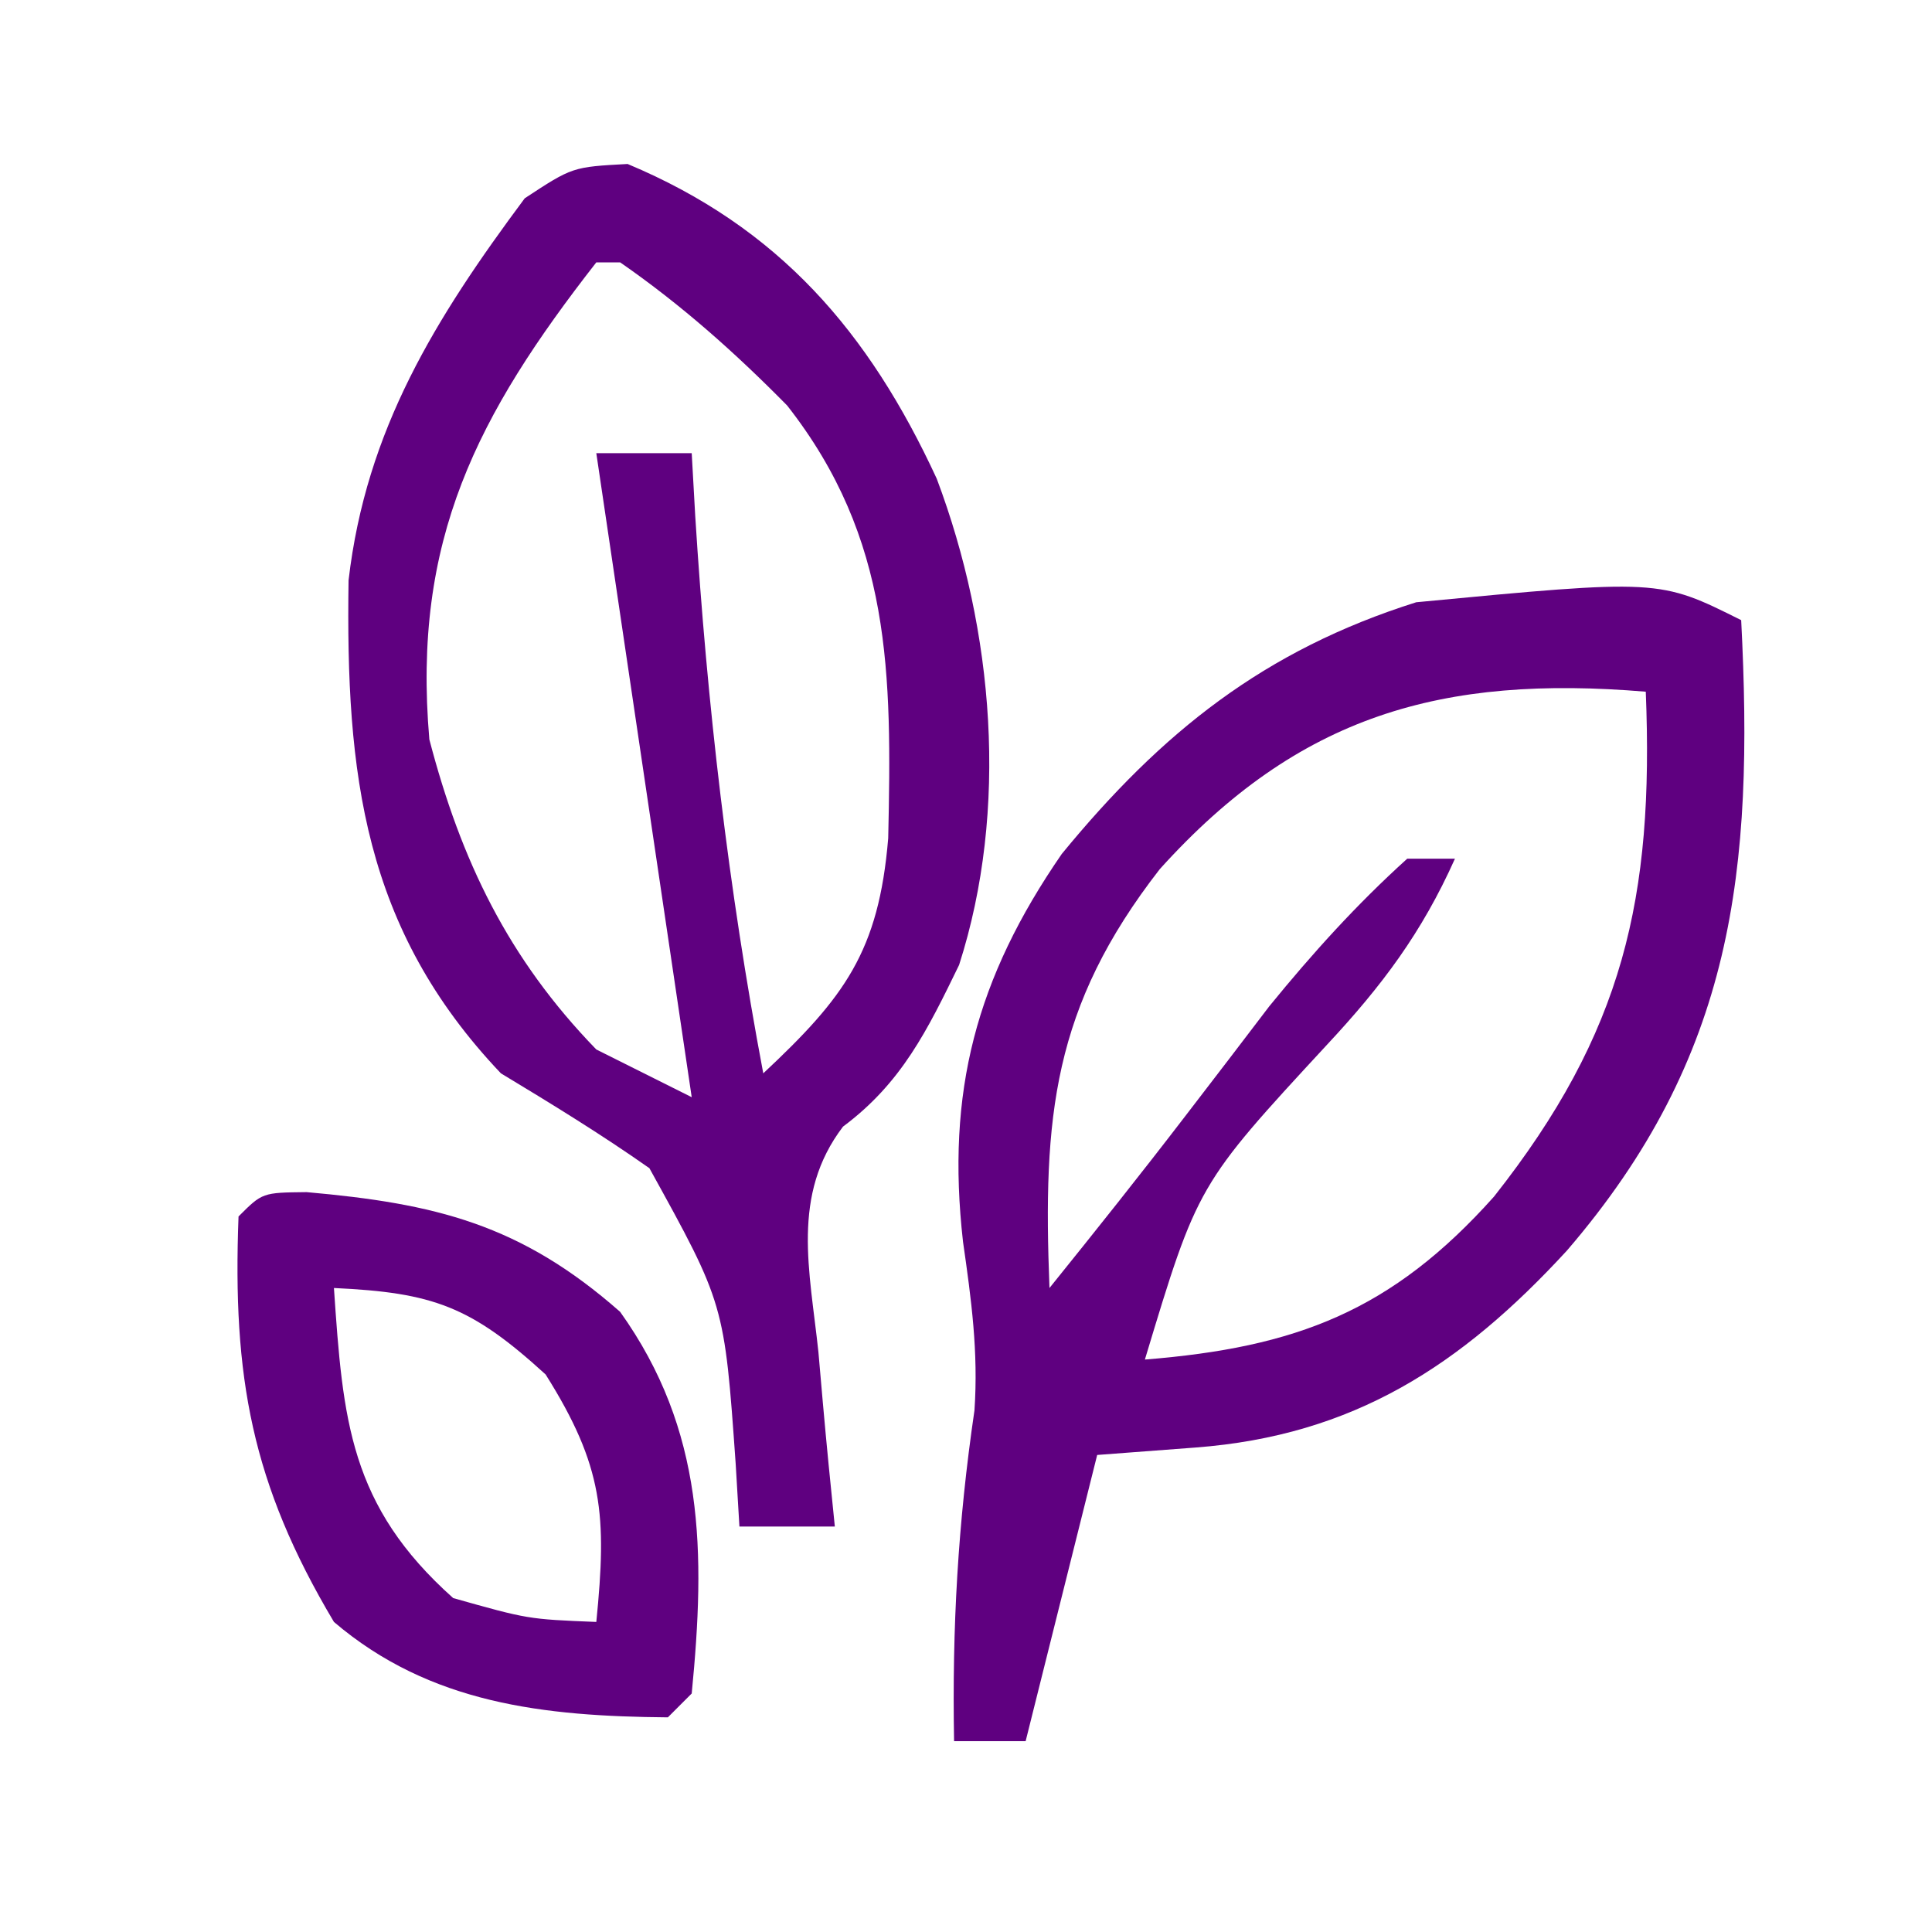
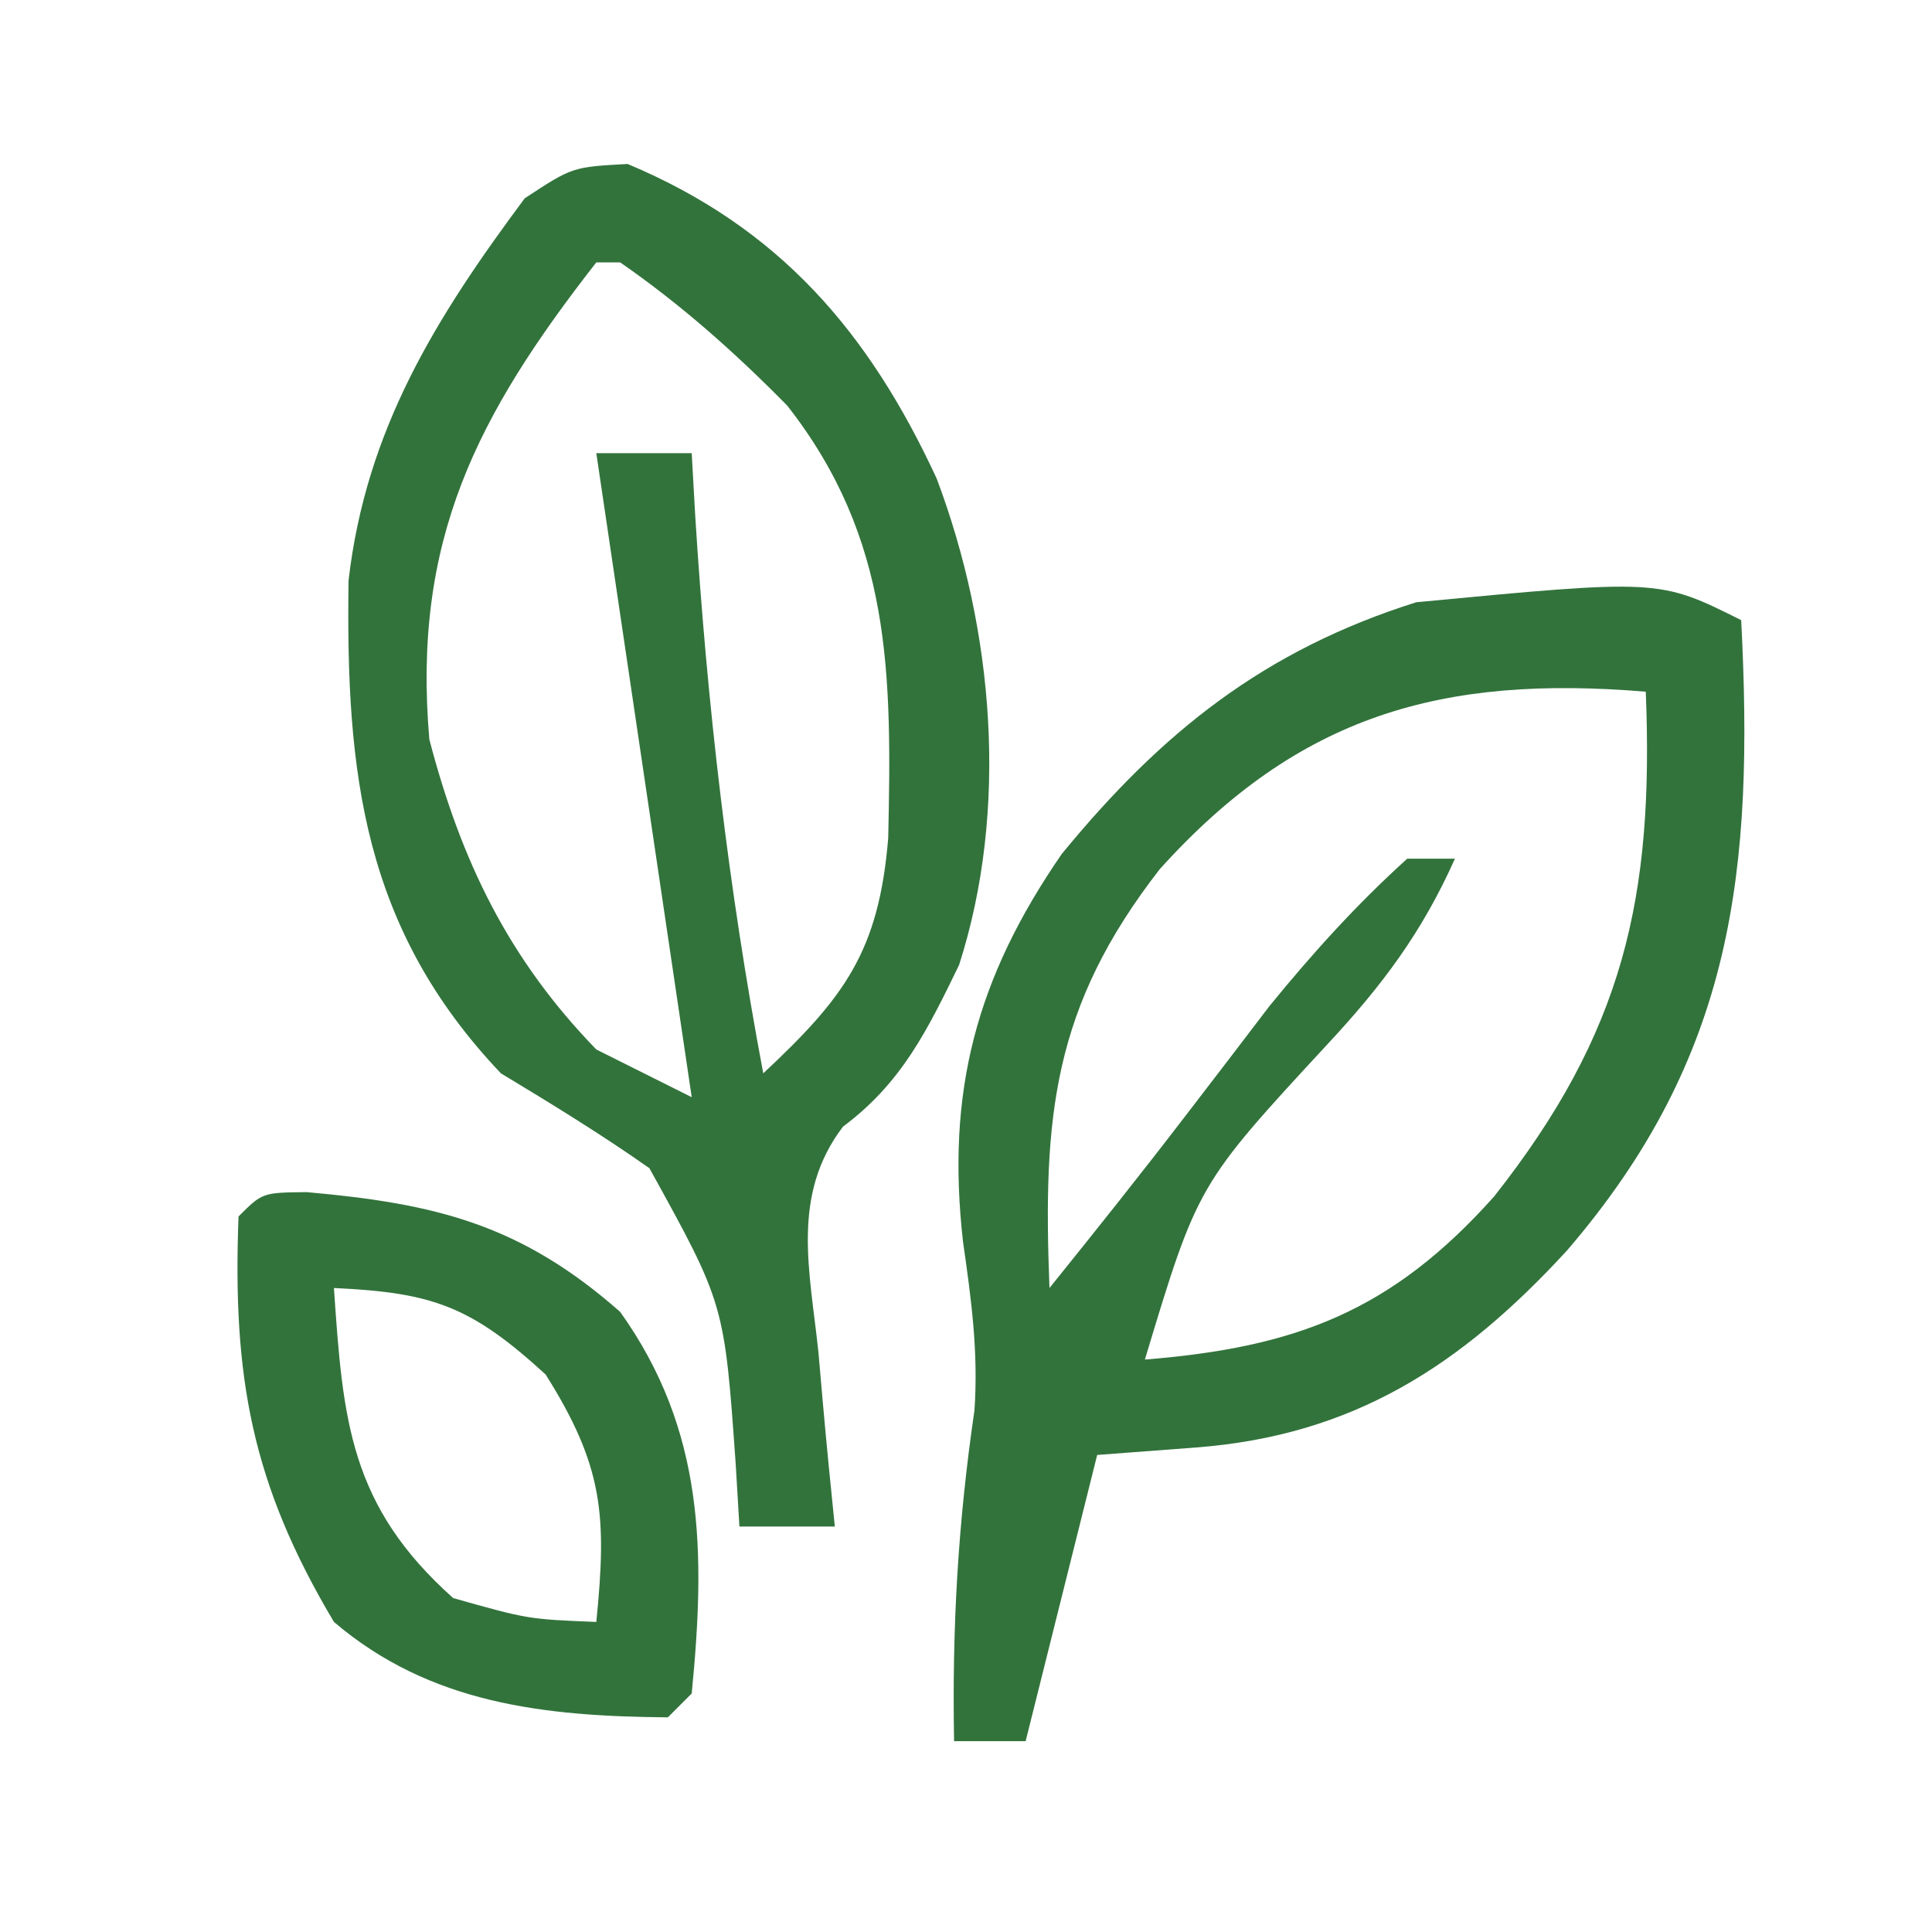
<svg xmlns="http://www.w3.org/2000/svg" version="1.1" width="81" height="81">
-   <path d="M0 0 C6.343 2.655 10.118 7.04 12.961 13.195 C15.355 19.553 15.991 27.065 13.898 33.582 C12.571 36.312 11.494 38.524 9.031 40.359 C6.839 43.239 7.64 46.399 8 49.812 C8.061 50.514 8.122 51.216 8.186 51.939 C8.339 53.669 8.511 55.397 8.688 57.125 C7.367 57.125 6.048 57.125 4.688 57.125 C4.636 56.256 4.584 55.387 4.531 54.492 C4.058 47.791 4.058 47.791 0.914 42.102 C-1.113 40.677 -3.192 39.404 -5.312 38.125 C-11.079 32.055 -11.82 25.559 -11.699 17.457 C-10.966 11.137 -8.046 6.455 -4.312 1.438 C-2.312 0.125 -2.312 0.125 0 0 Z M-1.312 4.125 C-6.309 10.53 -9.034 15.758 -8.312 24.125 C-6.984 29.206 -5.009 33.316 -1.312 37.125 C0.007 37.785 1.327 38.445 2.688 39.125 C1.367 30.215 0.048 21.305 -1.312 12.125 C0.007 12.125 1.327 12.125 2.688 12.125 C2.736 12.996 2.785 13.868 2.836 14.766 C3.332 22.664 4.22 30.348 5.688 38.125 C9.092 34.94 10.529 33.023 10.926 28.27 C11.08 21.358 11.075 15.718 6.688 10.125 C4.502 7.906 2.249 5.9 -0.312 4.125 C-0.642 4.125 -0.973 4.125 -1.312 4.125 Z " fill="#5f0080" transform="translate(26.3125,6.875)" />
-   <path d="M0 0 C0.538 10.476 -0.298 18.29 -7.312 26.438 C-11.742 31.253 -16.255 34.186 -22.875 34.688 C-24.917 34.842 -24.917 34.842 -27 35 C-27.99 38.96 -28.98 42.92 -30 47 C-30.99 47 -31.98 47 -33 47 C-33.085 42.228 -32.839 37.862 -32.145 33.129 C-31.978 30.68 -32.276 28.49 -32.625 26.062 C-33.337 19.776 -32.079 15.016 -28.484 9.801 C-24.292 4.692 -20.003 1.264 -13.625 -0.75 C-3.44 -1.72 -3.44 -1.72 0 0 Z M-24.375 10.438 C-28.875 16.222 -29.281 20.838 -29 28 C-27.081 25.62 -25.177 23.231 -23.316 20.805 C-22.717 20.024 -22.118 19.242 -21.5 18.438 C-20.933 17.694 -20.366 16.95 -19.781 16.184 C-17.966 13.958 -16.131 11.926 -14 10 C-13.34 10 -12.68 10 -12 10 C-13.393 13.111 -15.056 15.326 -17.375 17.812 C-22.788 23.668 -22.788 23.668 -25 31 C-18.663 30.493 -14.656 28.973 -10.363 24.168 C-4.931 17.288 -3.655 11.636 -4 3 C-12.531 2.289 -18.544 3.971 -24.375 10.438 Z " fill="#5f0080" transform="translate(73,26)" />
-   <path d="M0 0 C5.38 0.478 8.961 1.334 13.145 5.02 C16.697 9.993 16.723 15.11 16.145 21.02 C15.815 21.35 15.485 21.68 15.145 22.02 C9.974 21.977 5.178 21.46 1.145 18.02 C-2.315 12.212 -3.109 7.738 -2.855 1.02 C-1.855 0.02 -1.855 0.02 0 0 Z M1.145 4.02 C1.52 9.553 1.8 13.145 6.145 17.02 C9.283 17.905 9.283 17.905 12.145 18.02 C12.591 13.559 12.443 11.493 10.02 7.645 C6.892 4.789 5.307 4.213 1.145 4.02 Z " fill="#5f0080" transform="translate(12.85547,49.98047)" />
+   <path d="M0 0 C6.343 2.655 10.118 7.04 12.961 13.195 C15.355 19.553 15.991 27.065 13.898 33.582 C12.571 36.312 11.494 38.524 9.031 40.359 C6.839 43.239 7.64 46.399 8 49.812 C8.061 50.514 8.122 51.216 8.186 51.939 C8.339 53.669 8.511 55.397 8.688 57.125 C7.367 57.125 6.048 57.125 4.688 57.125 C4.636 56.256 4.584 55.387 4.531 54.492 C4.058 47.791 4.058 47.791 0.914 42.102 C-1.113 40.677 -3.192 39.404 -5.312 38.125 C-11.079 32.055 -11.82 25.559 -11.699 17.457 C-10.966 11.137 -8.046 6.455 -4.312 1.438 C-2.312 0.125 -2.312 0.125 0 0 Z M-1.312 4.125 C-6.309 10.53 -9.034 15.758 -8.312 24.125 C-6.984 29.206 -5.009 33.316 -1.312 37.125 C0.007 37.785 1.327 38.445 2.688 39.125 C1.367 30.215 0.048 21.305 -1.312 12.125 C0.007 12.125 1.327 12.125 2.688 12.125 C2.736 12.996 2.785 13.868 2.836 14.766 C3.332 22.664 4.22 30.348 5.688 38.125 C9.092 34.94 10.529 33.023 10.926 28.27 C11.08 21.358 11.075 15.718 6.688 10.125 C4.502 7.906 2.249 5.9 -0.312 4.125 C-0.642 4.125 -0.973 4.125 -1.312 4.125 Z " fill="#32733c" transform="translate(26.3125,6.875)" />
+   <path d="M0 0 C0.538 10.476 -0.298 18.29 -7.312 26.438 C-11.742 31.253 -16.255 34.186 -22.875 34.688 C-24.917 34.842 -24.917 34.842 -27 35 C-27.99 38.96 -28.98 42.92 -30 47 C-30.99 47 -31.98 47 -33 47 C-33.085 42.228 -32.839 37.862 -32.145 33.129 C-31.978 30.68 -32.276 28.49 -32.625 26.062 C-33.337 19.776 -32.079 15.016 -28.484 9.801 C-24.292 4.692 -20.003 1.264 -13.625 -0.75 C-3.44 -1.72 -3.44 -1.72 0 0 Z M-24.375 10.438 C-28.875 16.222 -29.281 20.838 -29 28 C-27.081 25.62 -25.177 23.231 -23.316 20.805 C-22.717 20.024 -22.118 19.242 -21.5 18.438 C-20.933 17.694 -20.366 16.95 -19.781 16.184 C-17.966 13.958 -16.131 11.926 -14 10 C-13.34 10 -12.68 10 -12 10 C-13.393 13.111 -15.056 15.326 -17.375 17.812 C-22.788 23.668 -22.788 23.668 -25 31 C-18.663 30.493 -14.656 28.973 -10.363 24.168 C-4.931 17.288 -3.655 11.636 -4 3 C-12.531 2.289 -18.544 3.971 -24.375 10.438 Z " fill="#32733c" transform="translate(73,26)" />
+   <path d="M0 0 C5.38 0.478 8.961 1.334 13.145 5.02 C16.697 9.993 16.723 15.11 16.145 21.02 C15.815 21.35 15.485 21.68 15.145 22.02 C9.974 21.977 5.178 21.46 1.145 18.02 C-2.315 12.212 -3.109 7.738 -2.855 1.02 C-1.855 0.02 -1.855 0.02 0 0 Z M1.145 4.02 C1.52 9.553 1.8 13.145 6.145 17.02 C9.283 17.905 9.283 17.905 12.145 18.02 C12.591 13.559 12.443 11.493 10.02 7.645 C6.892 4.789 5.307 4.213 1.145 4.02 Z " fill="#32733c" transform="translate(12.85547,49.98047)" />
</svg>
